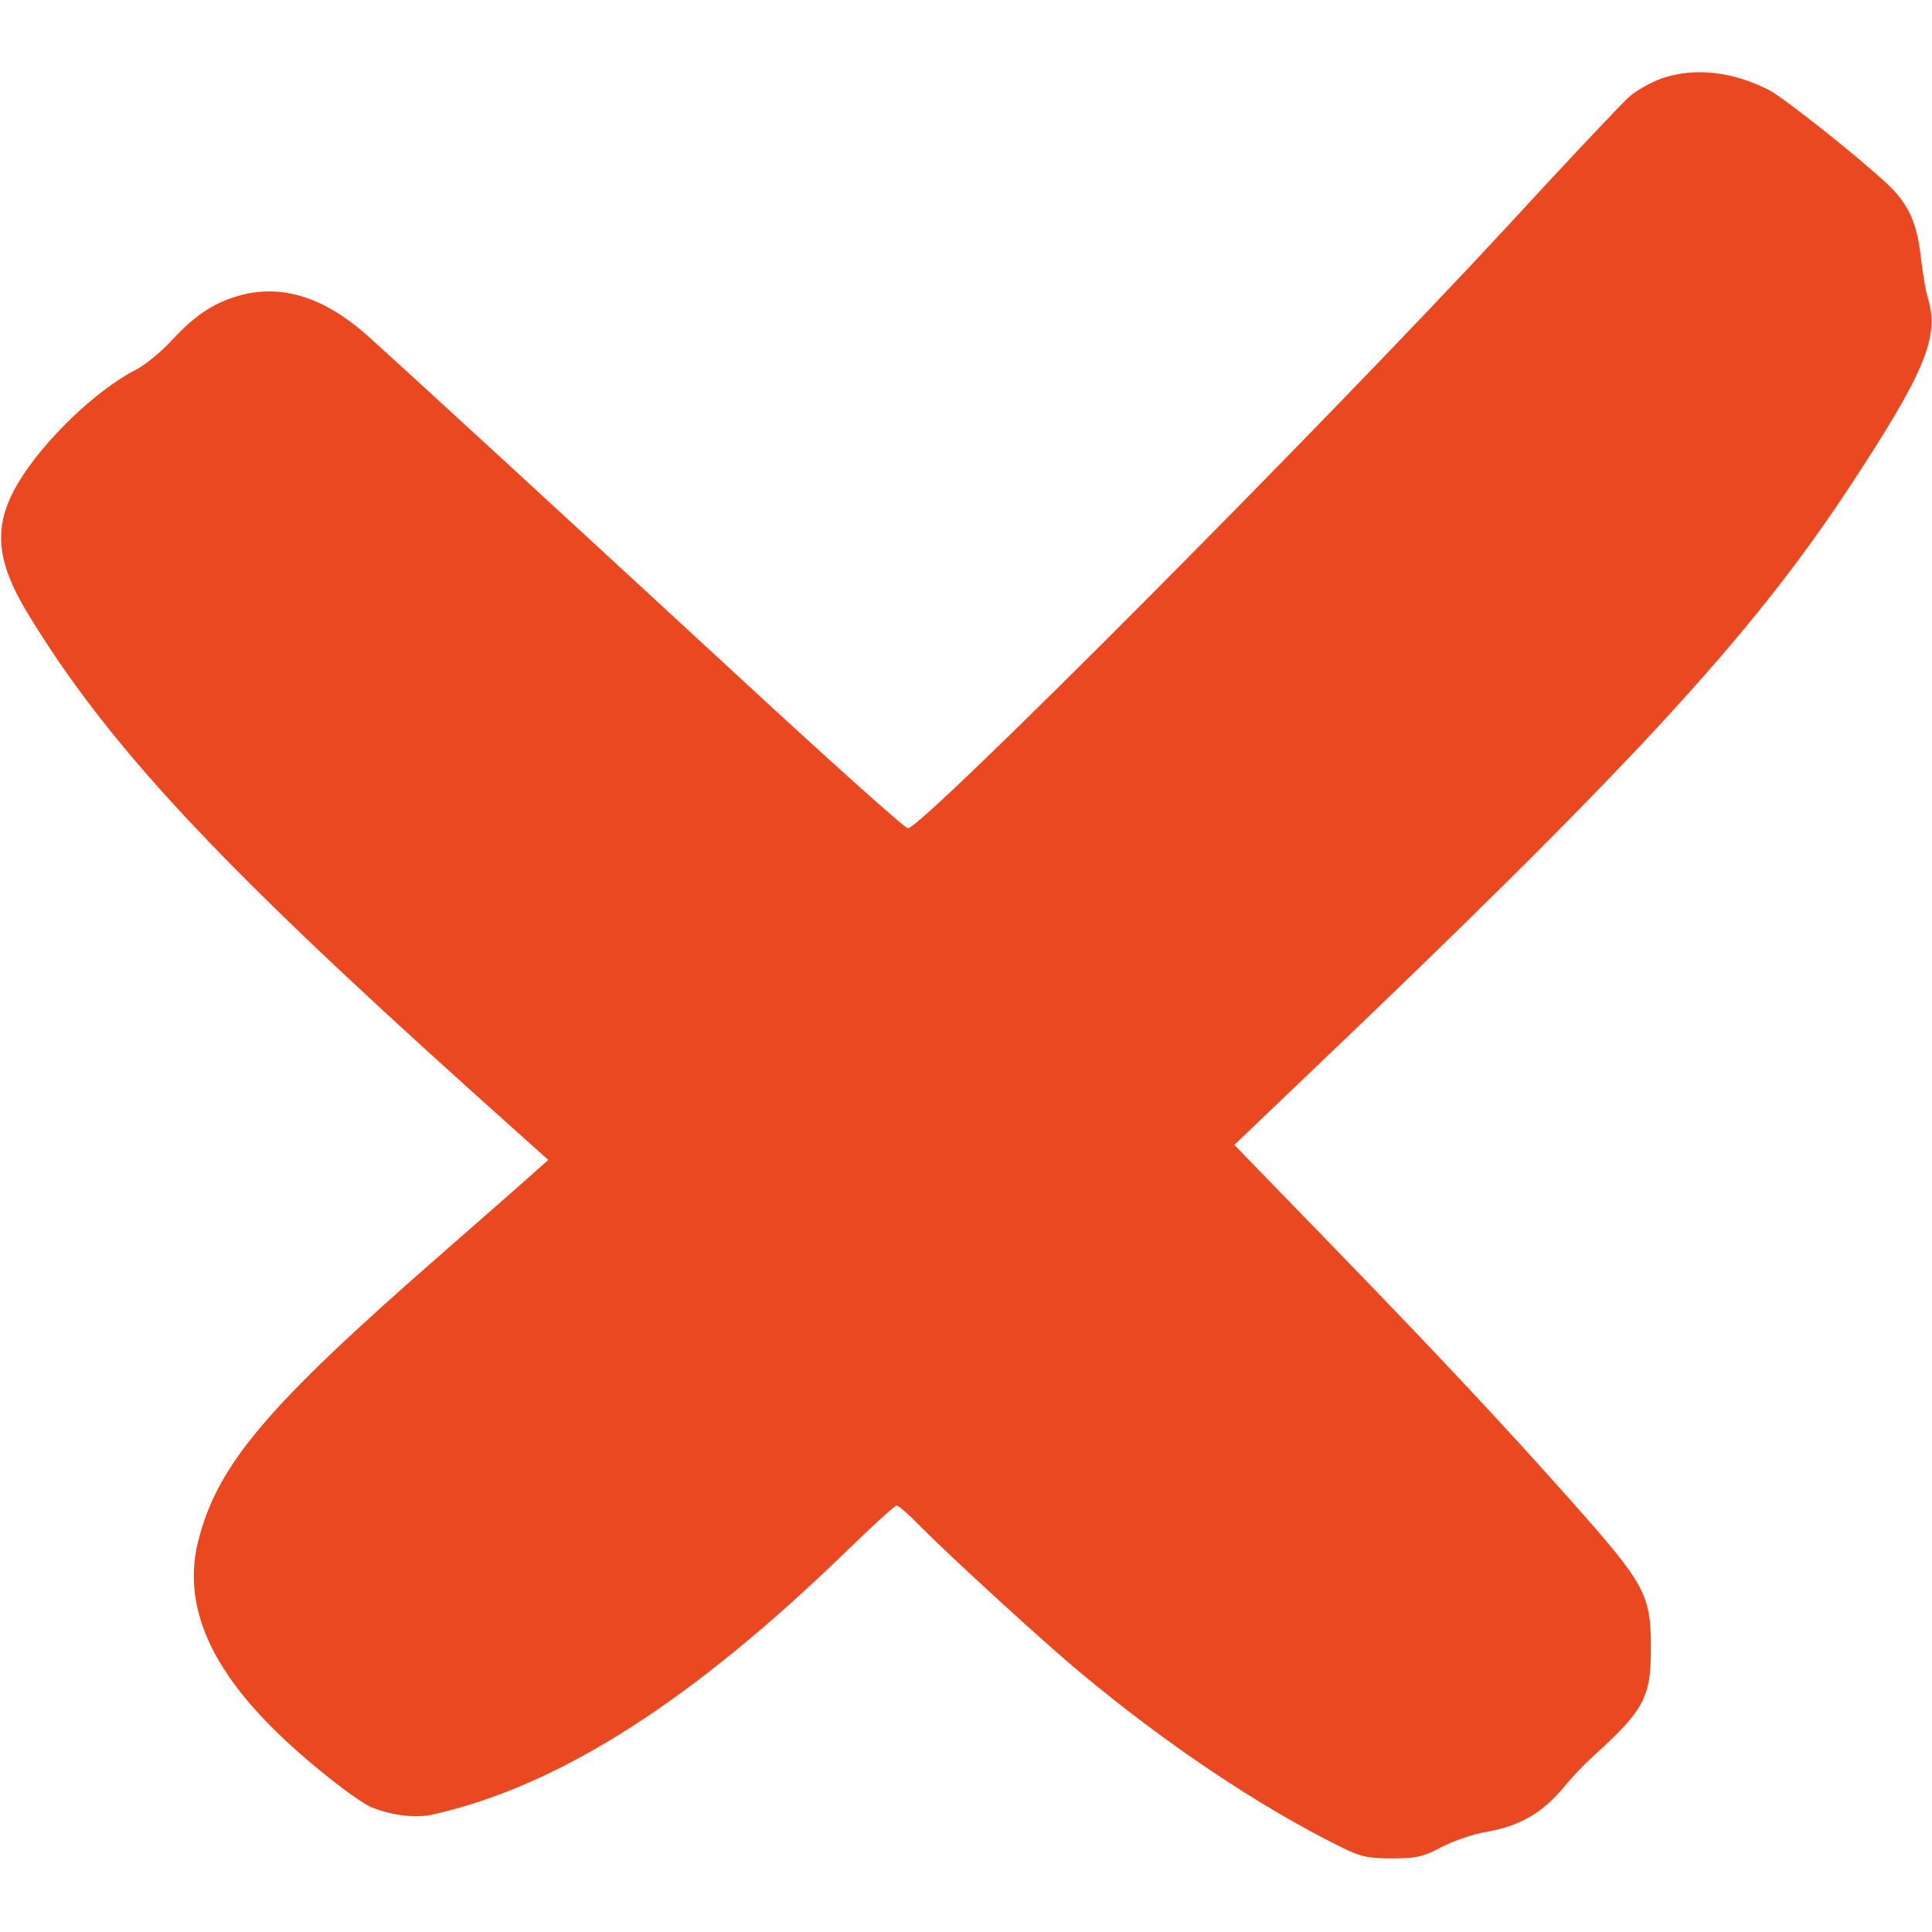
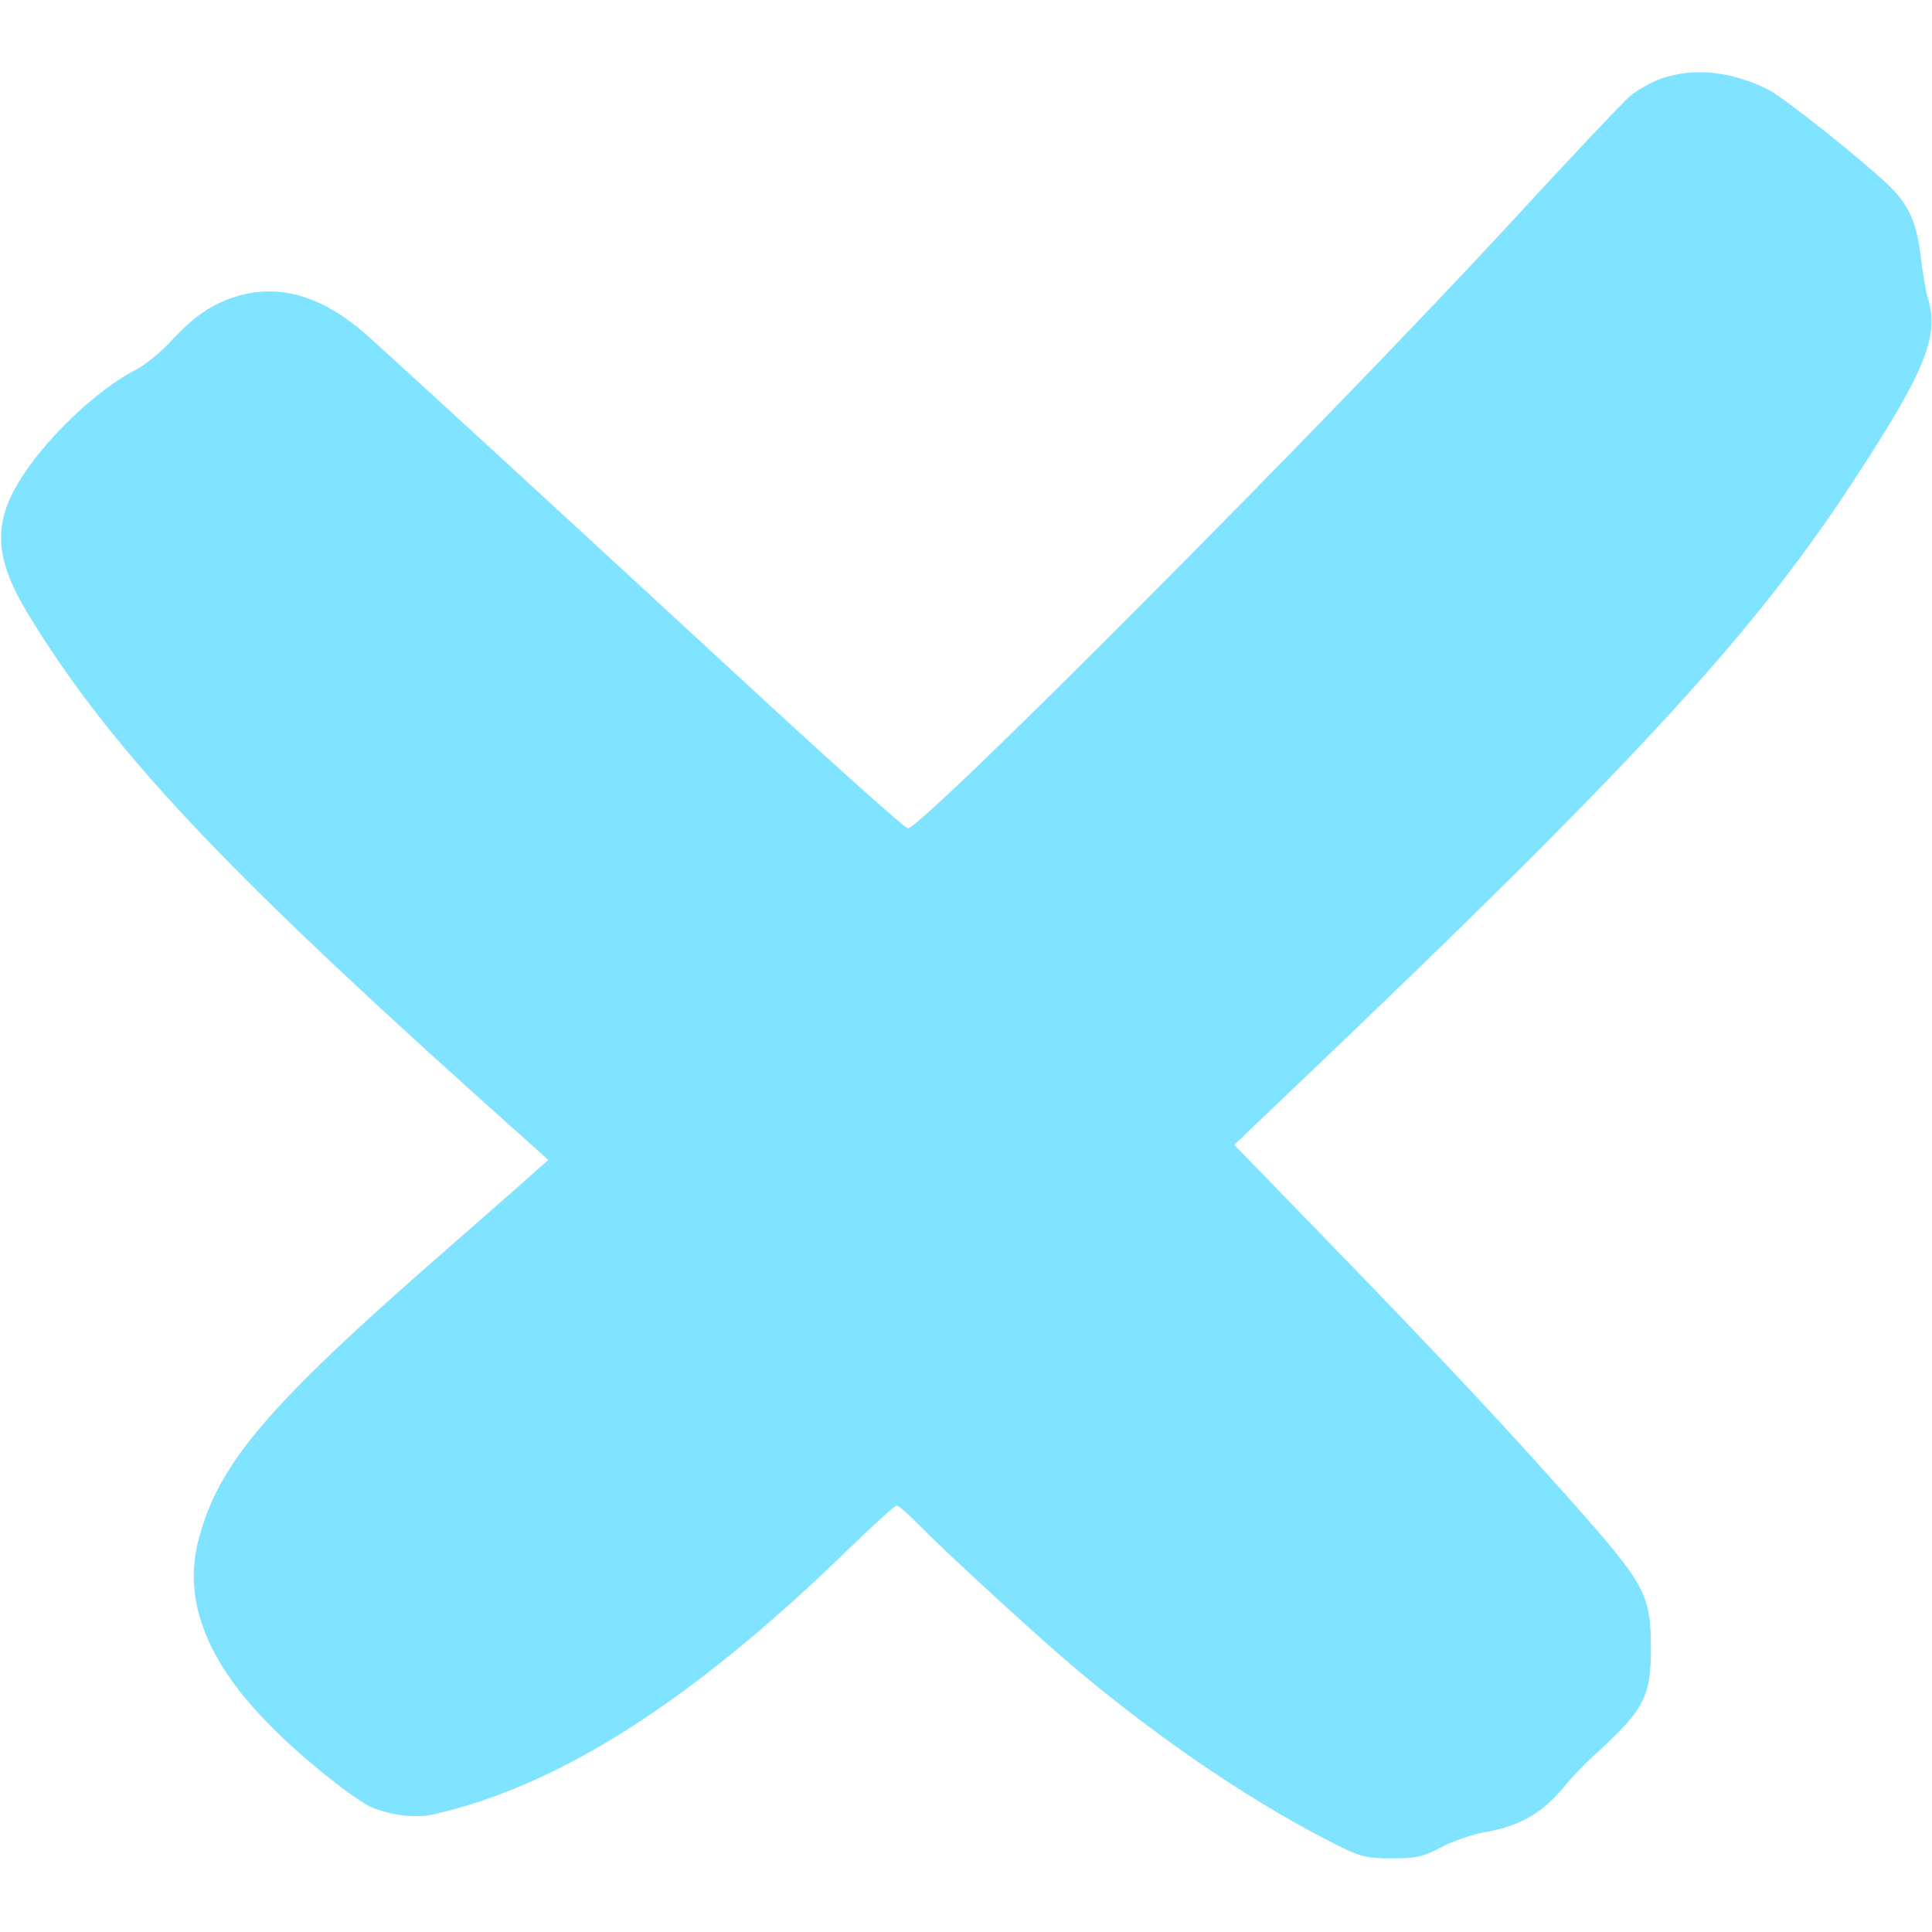
<svg xmlns="http://www.w3.org/2000/svg" version="1.0" width="512pt" height="512pt" viewBox="0 0 512 512" preserveAspectRatio="xMidYMid meet">
-   <g transform="translate(0,512) scale(0.1,-0.1)" fill="#e94820" stroke="none">
+   <g transform="translate(0,512) scale(0.1,-0.1)" fill="#80E3FF" stroke="none">
    <path d="M4403 4912 c-28 -10 -66 -32 -85 -48 -19 -17 -163 -169 -320 -340 -485 -525 -1554 -1599 -1592 -1599 -8 0 -211 182 -452 405 -465 429 -876 807 -983 903 -109 96 -216 132 -324 107 -73 -18 -126 -51 -189 -119 -29 -32 -74 -69 -98 -81 -106 -54 -245 -188 -312 -300 -67 -113 -60 -204 25 -345 211 -347 496 -654 1176 -1266 l204 -183 -44 -39 c-24 -22 -132 -116 -239 -210 -465 -406 -594 -559 -645 -762 -40 -160 25 -323 197 -494 82 -83 226 -197 266 -212 55 -21 117 -28 162 -17 333 76 683 299 1096 700 67 65 125 118 130 118 6 0 34 -25 64 -56 74 -75 327 -307 420 -384 228 -191 478 -358 690 -463 56 -28 75 -32 140 -32 64 0 83 5 130 30 30 16 85 35 122 41 85 15 144 49 200 115 23 29 59 66 78 83 136 123 155 157 155 286 0 144 -13 169 -209 390 -178 200 -340 374 -633 676 l-262 270 177 169 c864 823 1187 1172 1447 1565 206 312 246 407 214 510 -6 19 -14 69 -19 111 -10 89 -33 139 -87 190 -75 71 -274 229 -316 251 -97 49 -197 60 -284 30z" />
  </g>
</svg>
